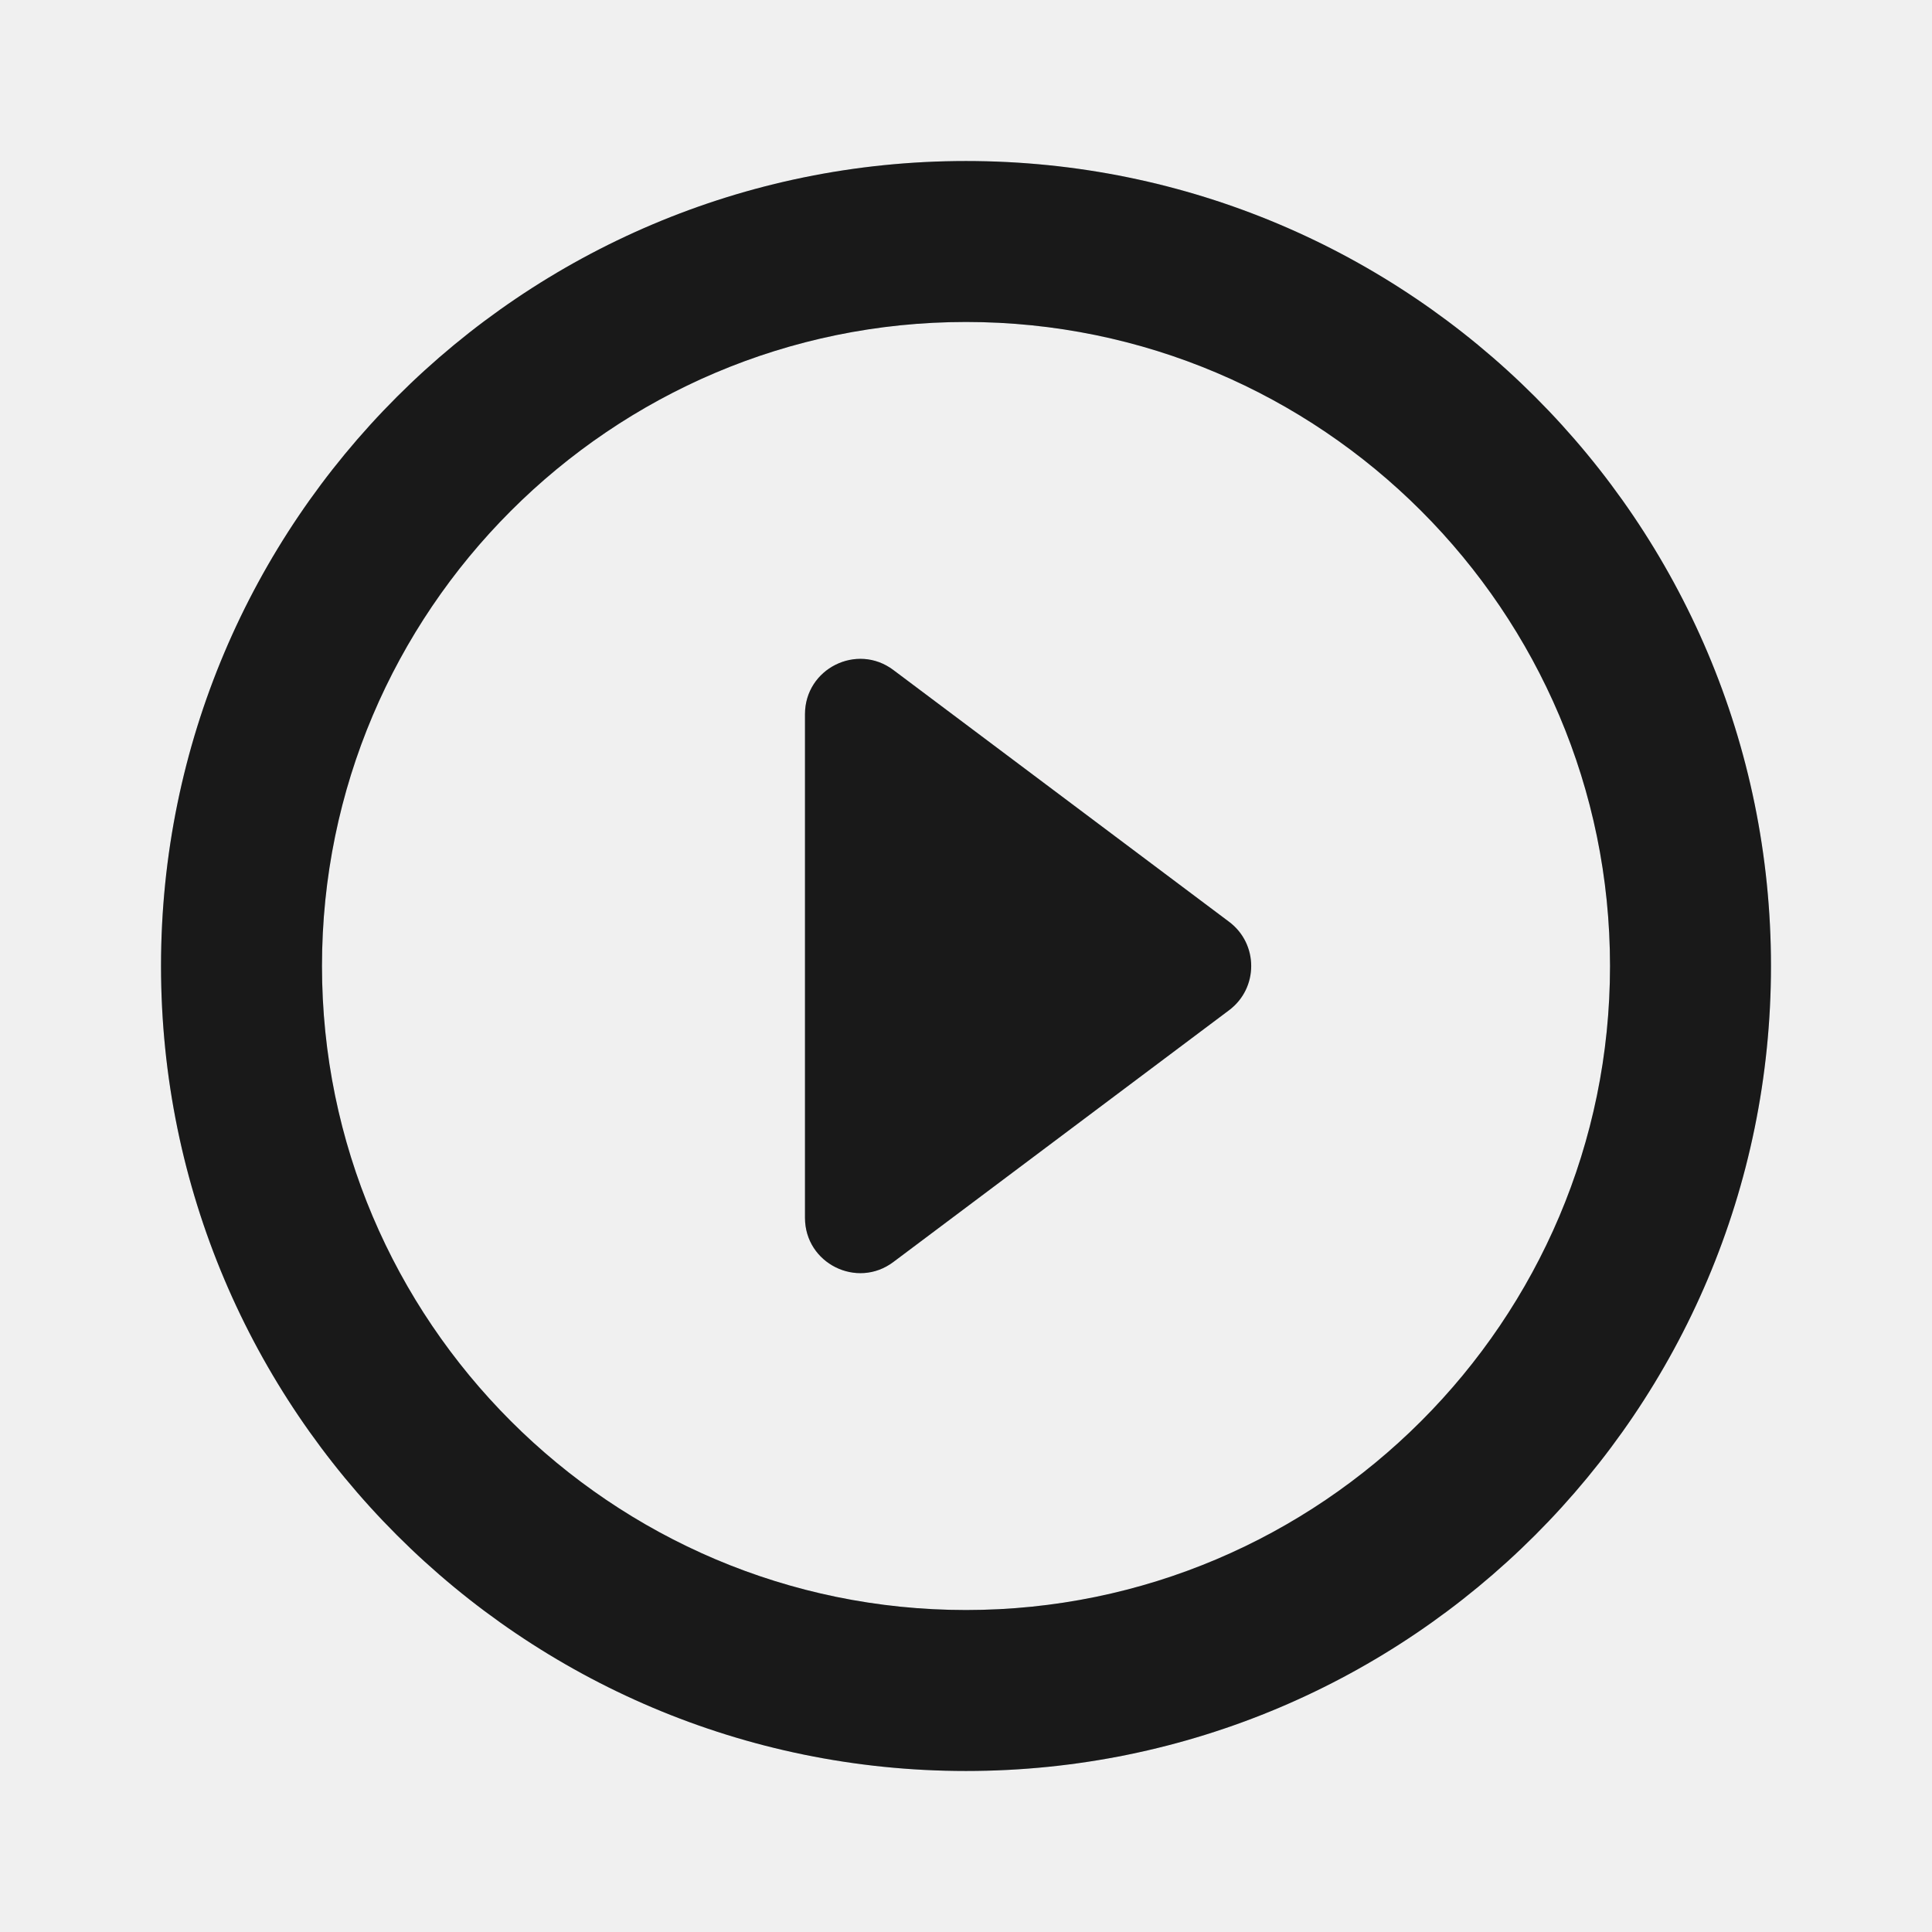
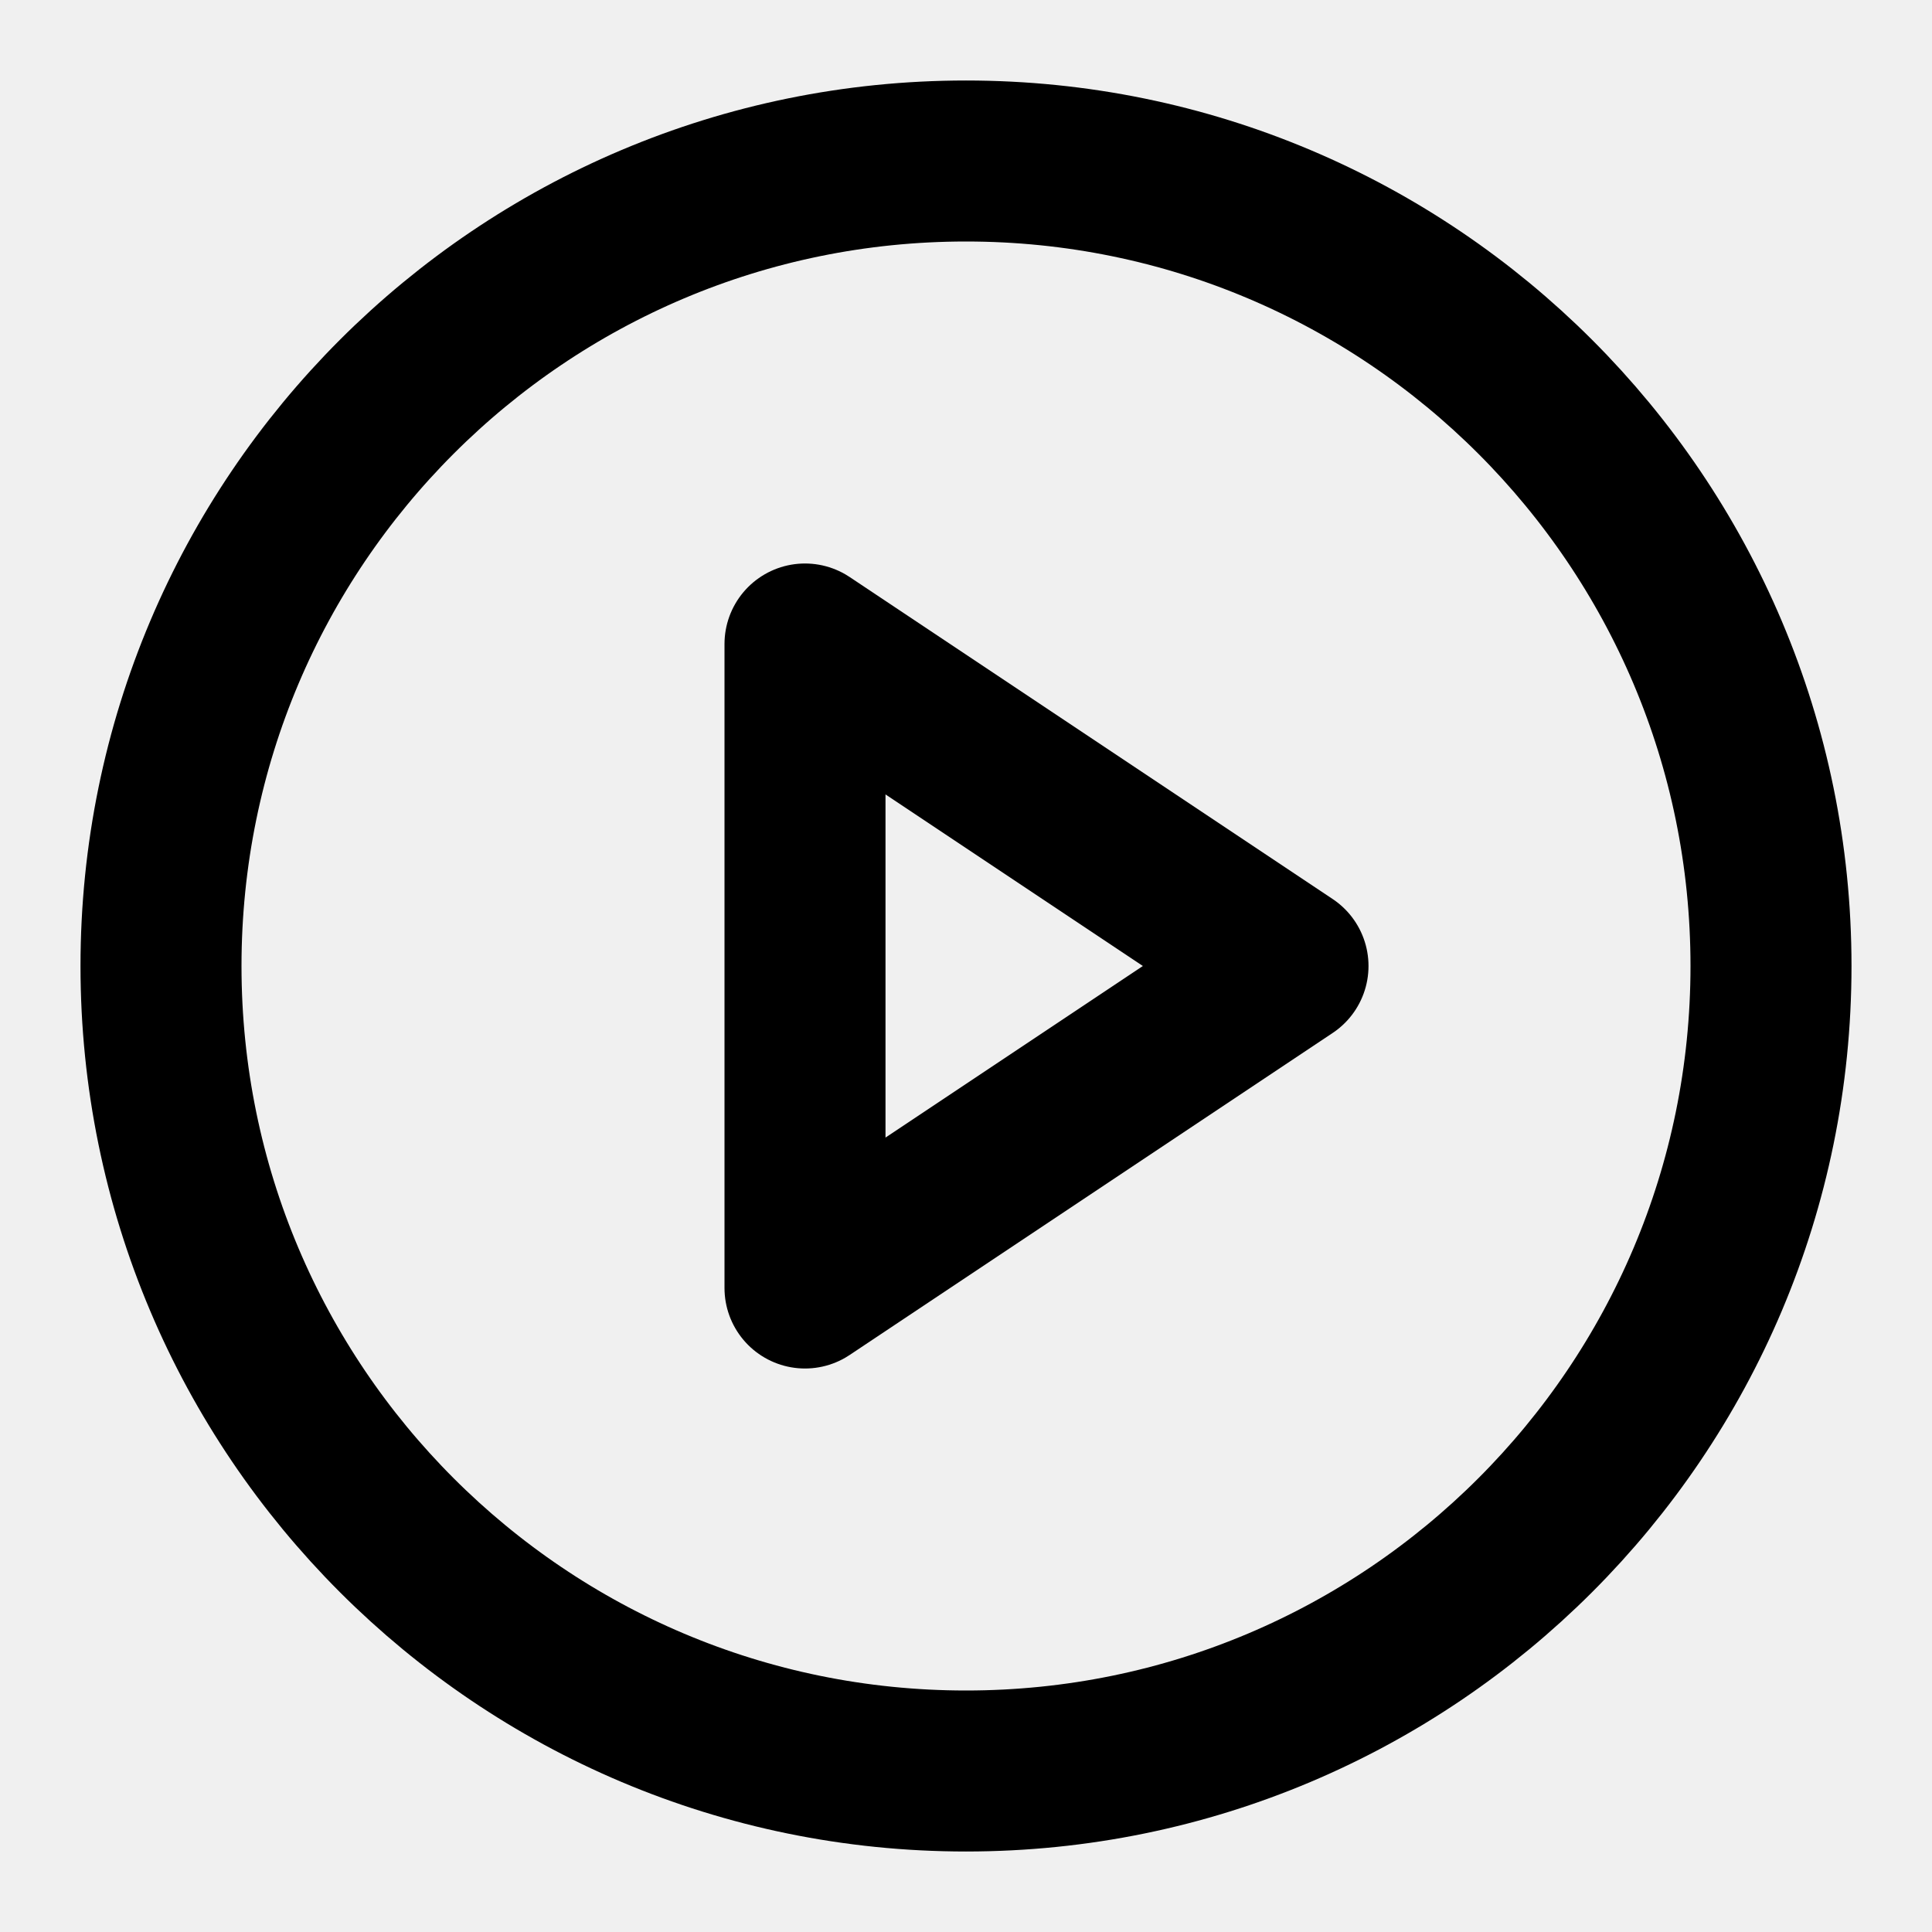
- <svg xmlns="http://www.w3.org/2000/svg" width="35" height="35" viewBox="0 0 35 35" fill="none">
-   <path fill-rule="evenodd" clip-rule="evenodd" d="M22.267 18.3C22.8 17.9 22.8 17.1 22.267 16.7L16.183 12.137C15.524 11.643 14.583 12.113 14.583 12.938V22.062C14.583 22.887 15.524 23.357 16.183 22.863L22.267 18.3ZM2.917 17.5C2.917 25.55 9.45 32.083 17.5 32.083C25.55 32.083 32.083 25.55 32.083 17.5C32.083 9.45 25.55 2.917 17.5 2.917C9.45 2.917 2.917 9.45 2.917 17.5ZM5.833 17.5C5.833 11.069 11.069 5.833 17.5 5.833C23.931 5.833 29.167 11.069 29.167 17.5C29.167 23.931 23.931 29.167 17.5 29.167C11.069 29.167 5.833 23.931 5.833 17.5Z" fill="#C2D1D9" />
-   <mask id="mask0_0_170" style="mask-type:luminance" maskUnits="userSpaceOnUse" x="2" y="2" width="31" height="31">
-     <path fill-rule="evenodd" clip-rule="evenodd" d="M22.267 18.3C22.8 17.9 22.8 17.1 22.267 16.7L16.183 12.137C15.524 11.643 14.583 12.113 14.583 12.938V22.062C14.583 22.887 15.524 23.357 16.183 22.863L22.267 18.3ZM2.917 17.5C2.917 25.55 9.45 32.083 17.5 32.083C25.55 32.083 32.083 25.55 32.083 17.5C32.083 9.45 25.55 2.917 17.5 2.917C9.45 2.917 2.917 9.45 2.917 17.5ZM5.833 17.5C5.833 11.069 11.069 5.833 17.5 5.833C23.931 5.833 29.167 11.069 29.167 17.5C29.167 23.931 23.931 29.167 17.5 29.167C11.069 29.167 5.833 23.931 5.833 17.5Z" fill="white" />
-   </mask>
-   <g mask="url(#mask0_0_170)">
-     <rect width="35" height="35" fill="#191919" />
-   </g>
+ <svg xmlns="http://www.w3.org/2000/svg" width="24" height="24" fill="none" stroke="#000" stroke-linecap="round" stroke-linejoin="round" stroke-width="2" class="feather feather-play-circle">
+   <circle cx="12" cy="12" r="10" />
+   <path d="m10 8 6 4-6 4V8z" />
</svg>
